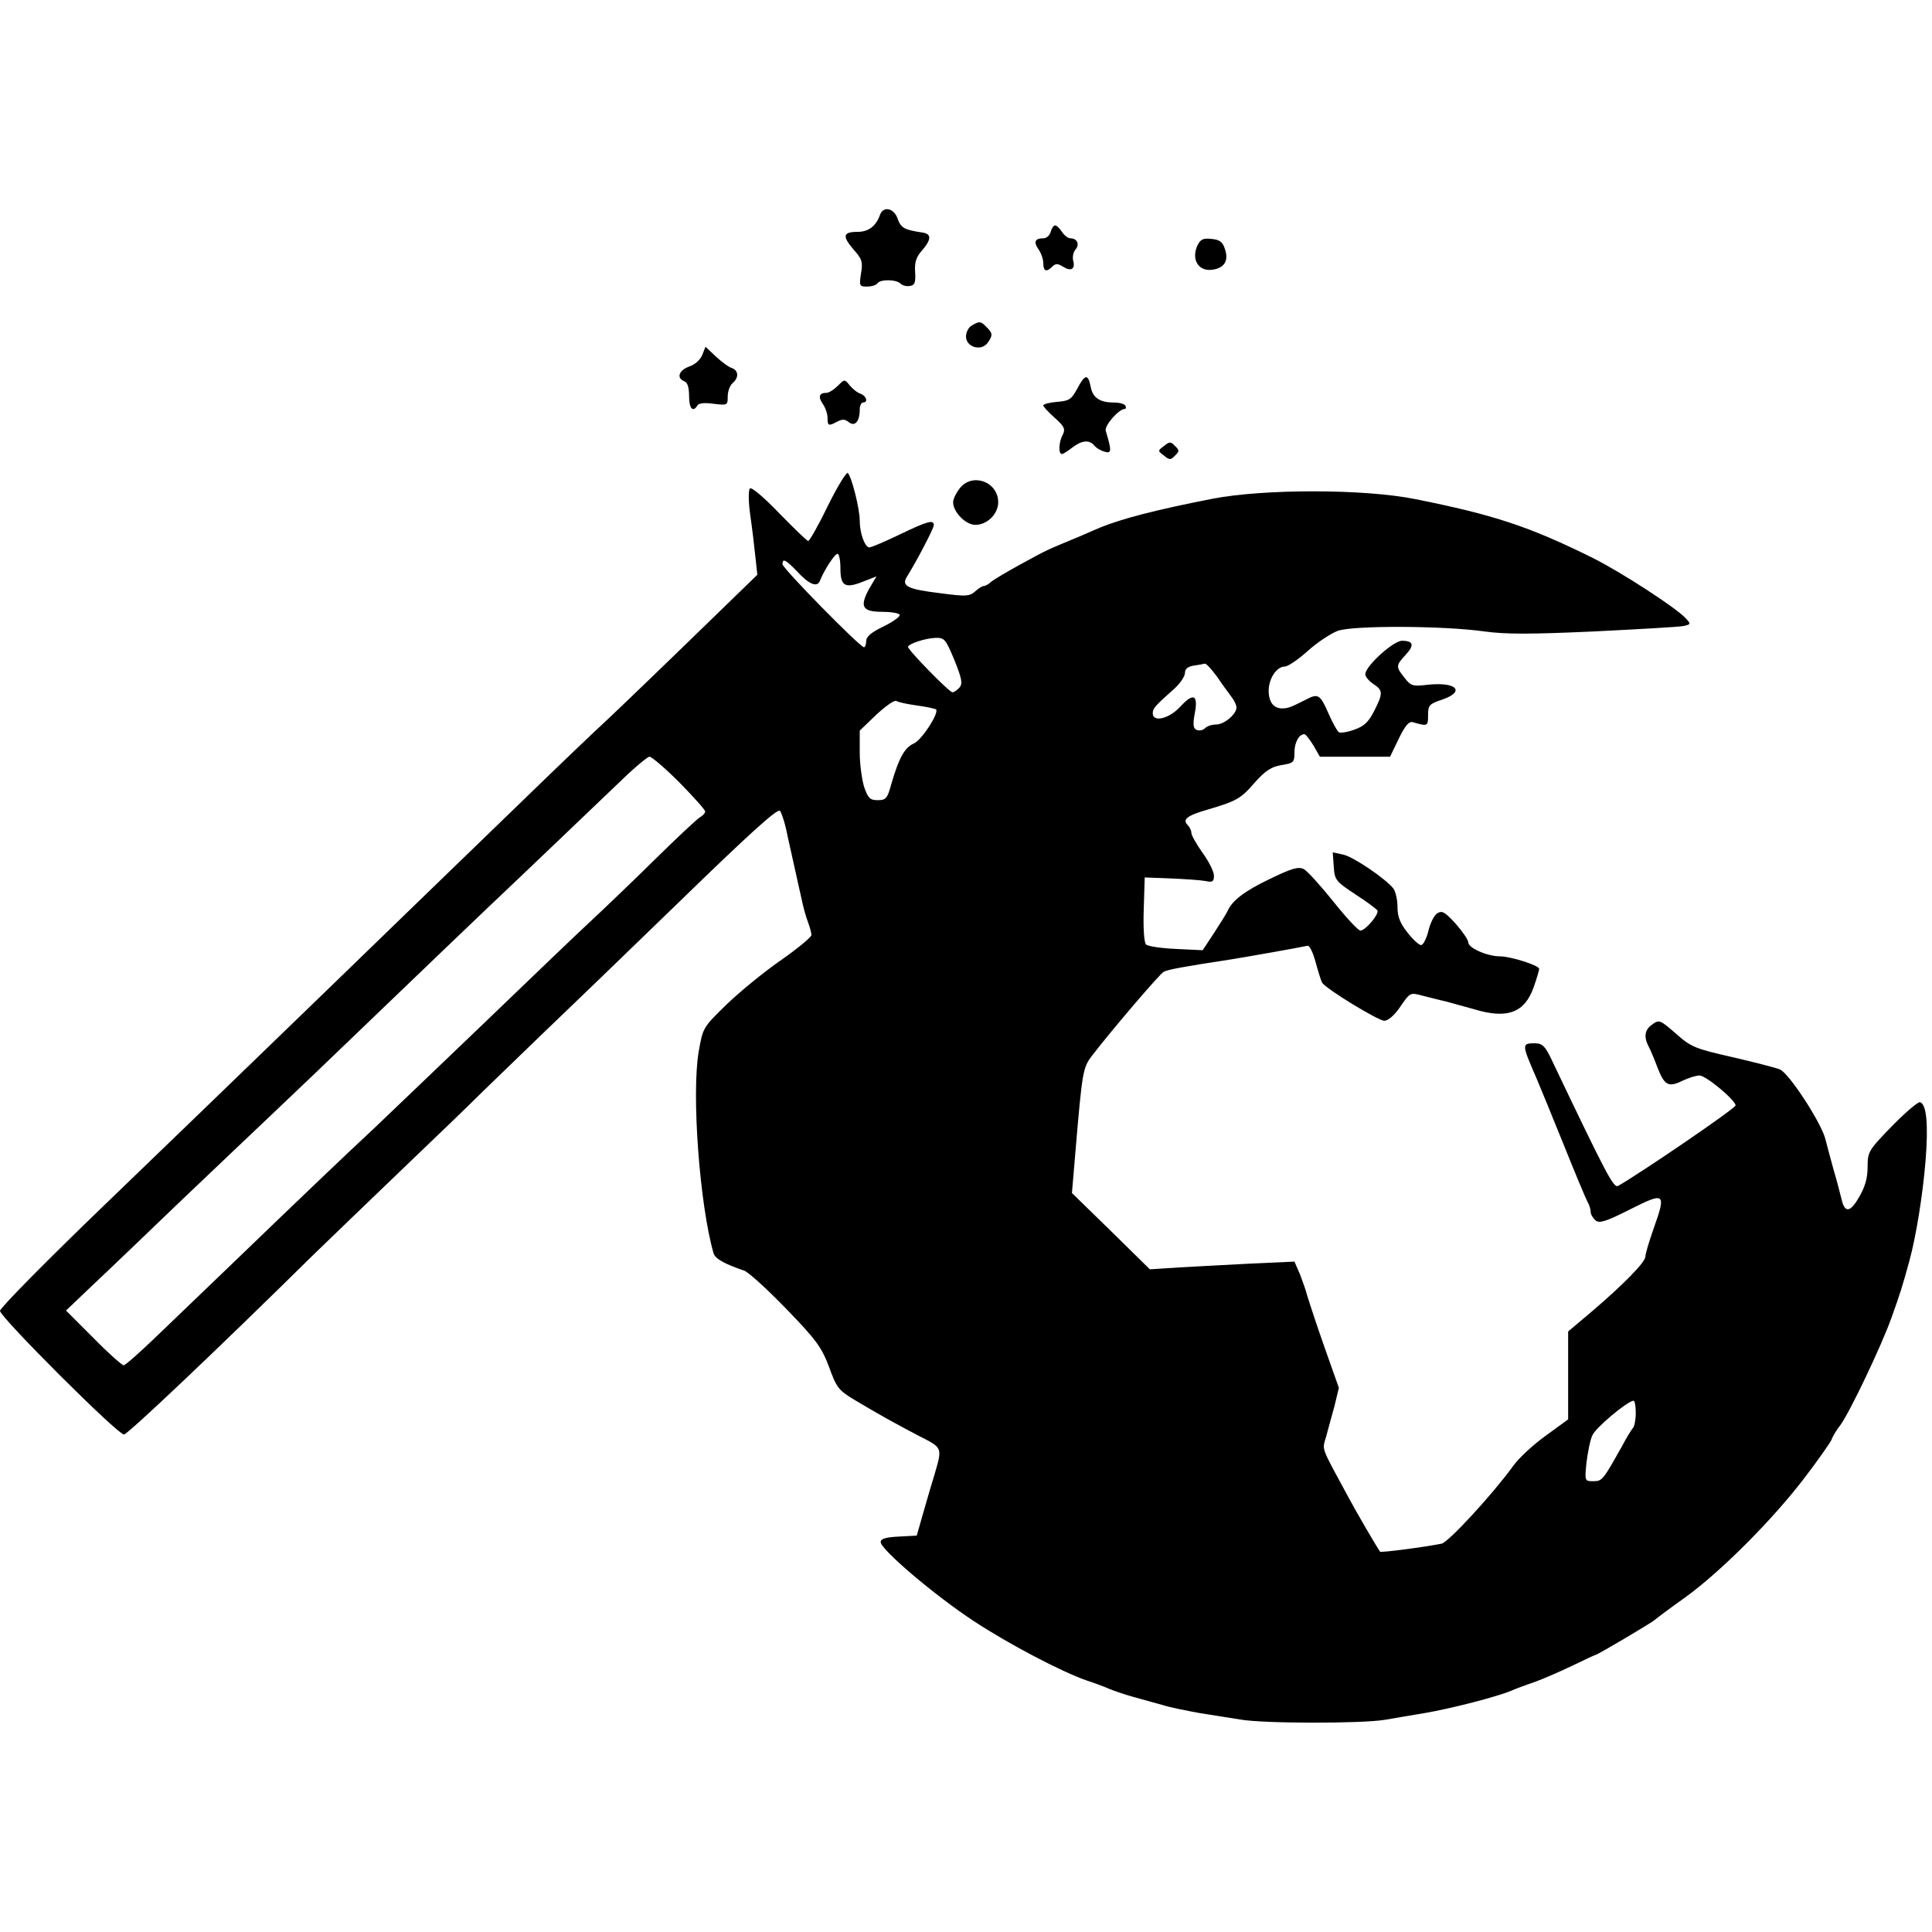
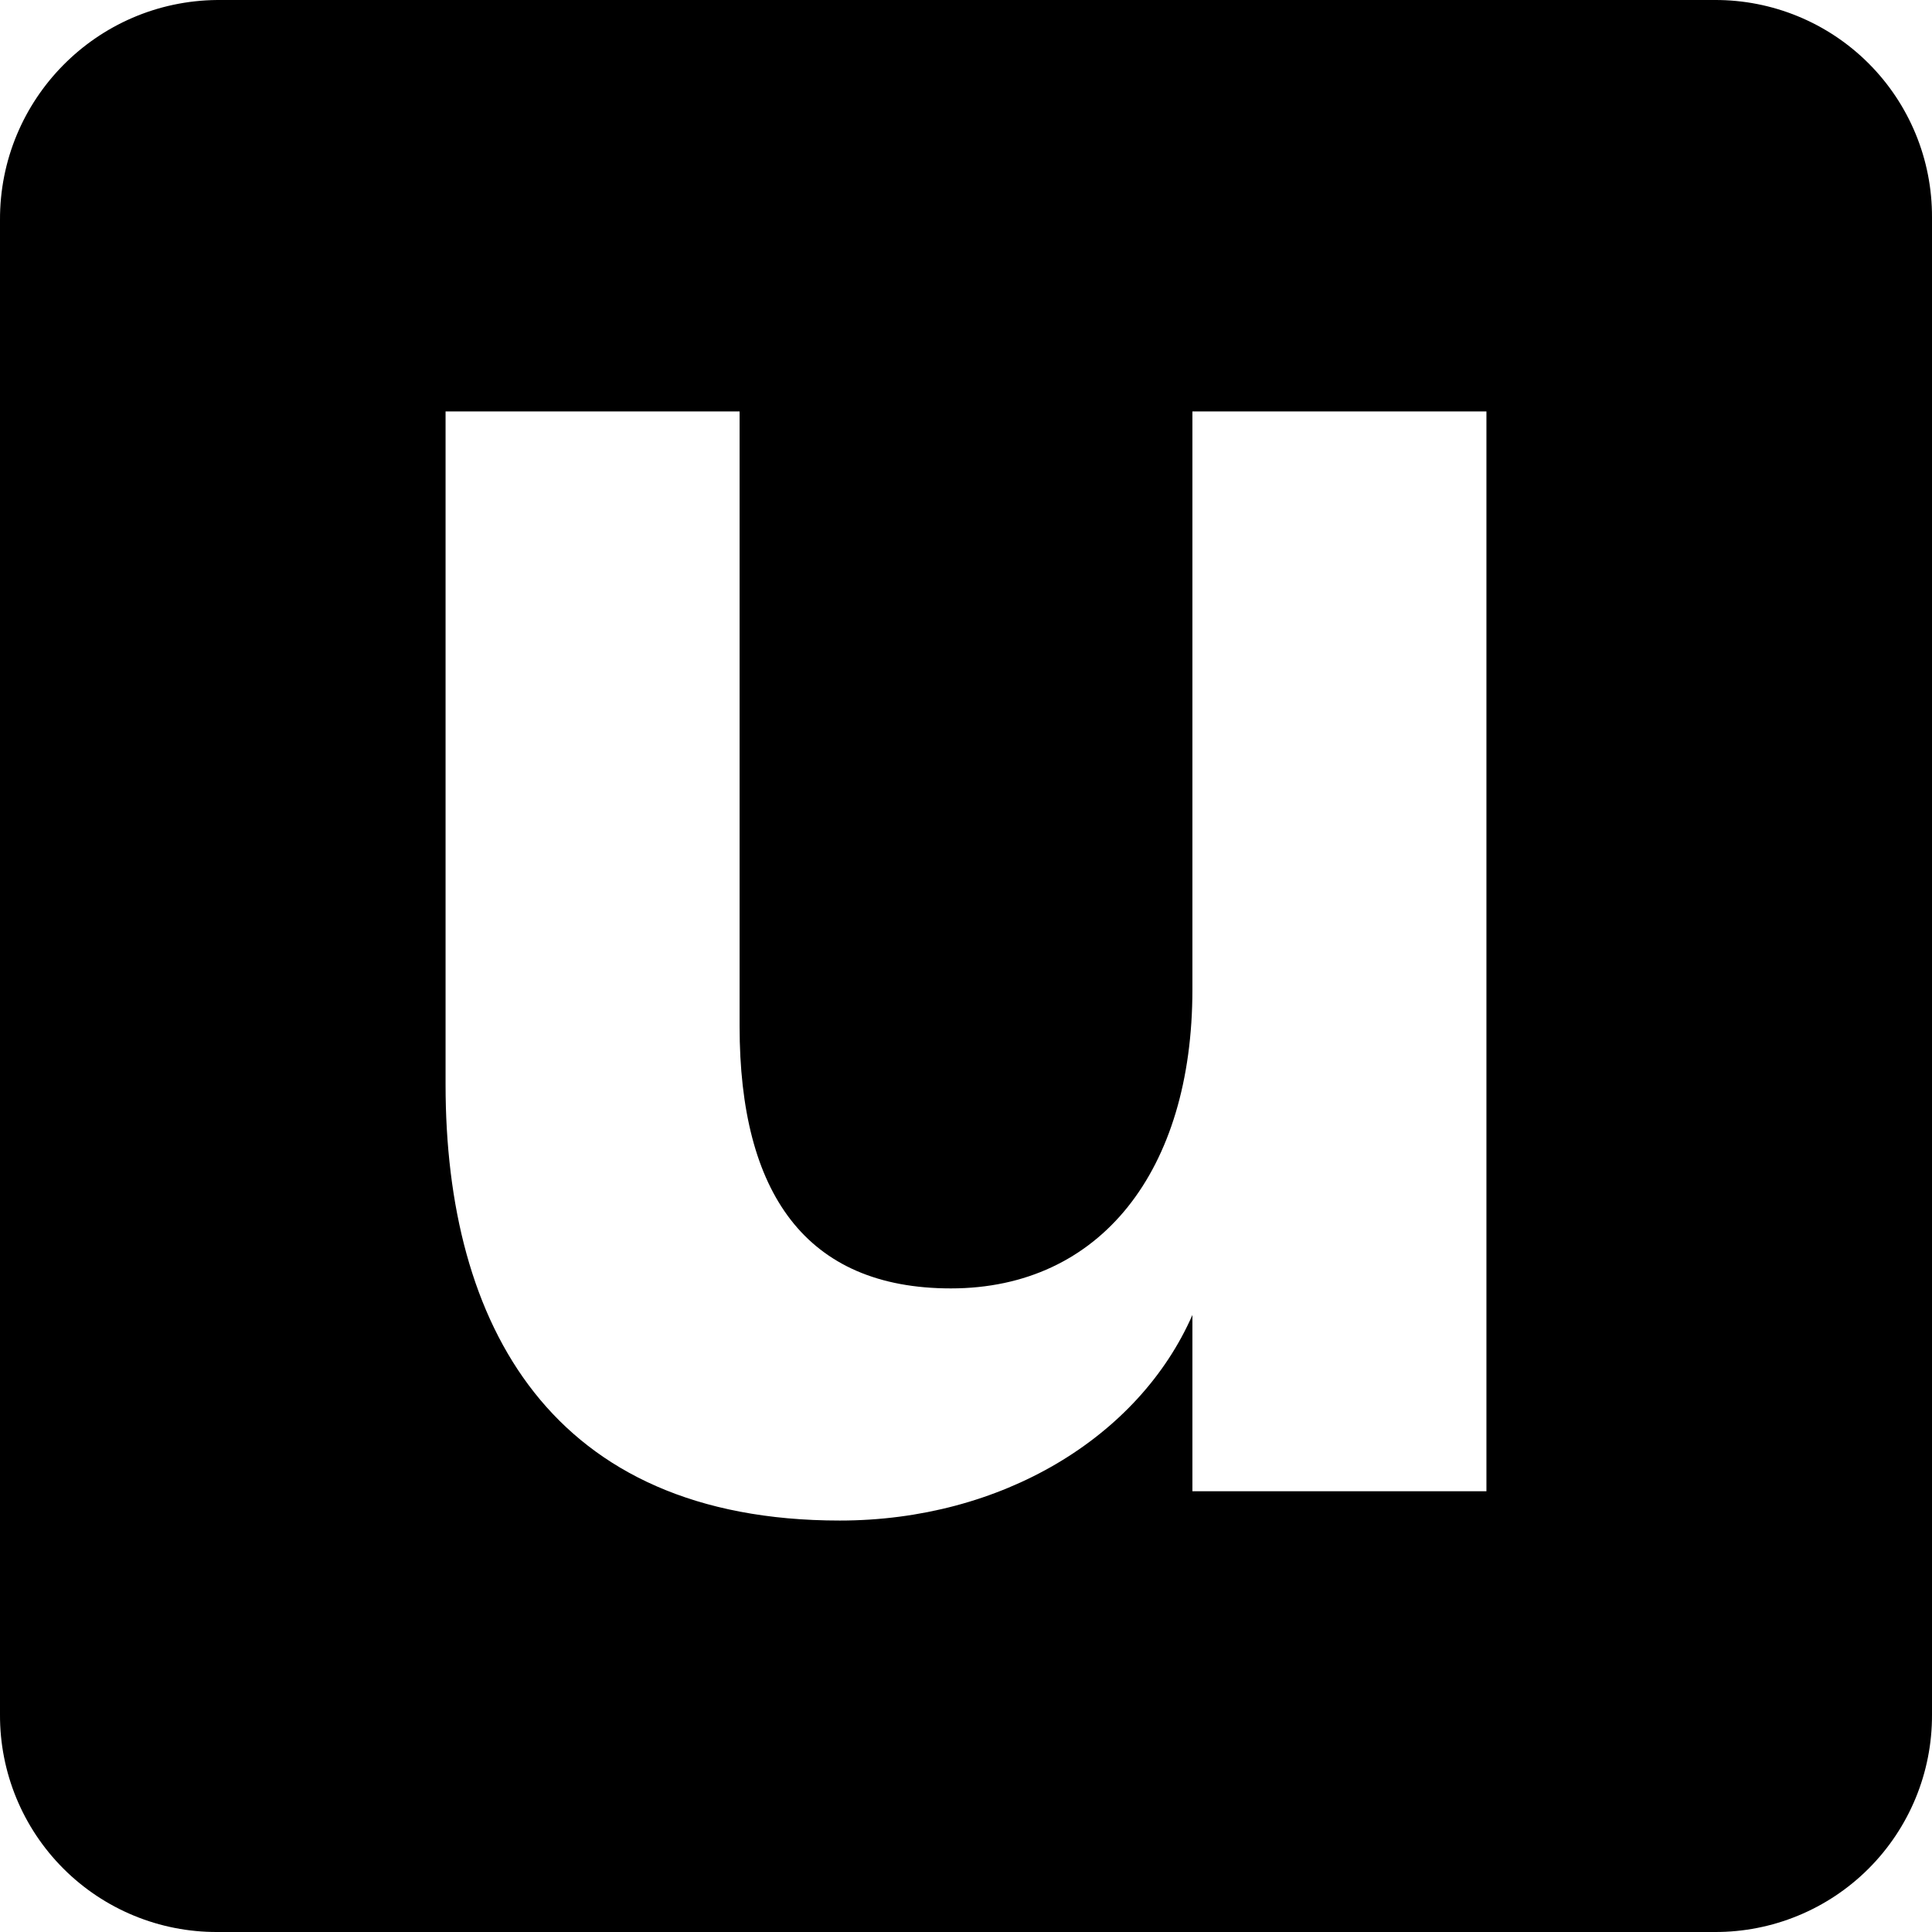
- <svg xmlns="http://www.w3.org/2000/svg" version="1.0" width="600pt" height="600pt" viewBox="0 0 600 600" preserveAspectRatio="xMidYMid meet">
-   <g transform="translate(0,600) scale(0.1,-0.1)" fill="#000000" stroke="none">
-     <path d="M2733 5333 c-12 -35 -36 -53 -69 -53 -46 0 -49 -13 -14 -54 27 -30 30 -39 24 -75 -6 -39 -5 -41 19 -41 14 0 29 5 32 10 8 13 58 13 72 -1 6 -6 19 -9 29 -7 15 2 18 11 16 43 -2 31 3 47 23 69 28 33 28 50 -1 54 -55 8 -66 14 -76 42 -11 34 -45 41 -55 13z" />
-     <path d="M3263 5280 c-3 -11 -13 -20 -22 -20 -27 0 -32 -11 -16 -34 8 -11 15 -31 15 -43 0 -26 10 -29 28 -11 10 10 17 10 33 0 25 -16 39 -8 32 18 -3 11 0 27 7 35 14 16 5 35 -16 35 -7 0 -19 9 -26 20 -7 11 -17 20 -21 20 -5 0 -11 -9 -14 -20z" />
-     <path d="M3718 5236 c-18 -41 3 -78 44 -74 40 4 55 28 42 65 -7 22 -17 29 -42 31 -26 3 -34 -1 -44 -22z" />
-     <path d="M3018 4989 c-10 -5 -18 -21 -18 -34 0 -33 47 -47 67 -20 17 24 16 30 -3 49 -18 19 -23 19 -46 5z" />
-     <path d="M2181 4898 c-6 -15 -22 -30 -40 -36 -33 -12 -41 -36 -16 -46 10 -3 15 -19 15 -46 0 -39 12 -52 26 -29 4 7 23 9 50 5 43 -5 44 -5 44 23 0 16 7 34 15 41 20 17 19 39 -2 47 -10 3 -32 19 -50 36 l-32 30 -10 -25z" />
-     <path d="M3345 4792 c-18 -33 -25 -37 -62 -40 -24 -2 -43 -7 -43 -11 0 -4 16 -21 36 -39 29 -26 33 -34 25 -51 -13 -23 -15 -61 -3 -61 4 0 18 9 32 20 30 23 53 25 69 6 6 -8 21 -16 32 -19 21 -6 22 2 3 65 -5 16 41 68 59 68 4 0 5 5 2 10 -3 6 -20 10 -36 10 -44 0 -66 15 -72 50 -8 40 -18 38 -42 -8z" />
-     <path d="M2601 4801 c-11 -11 -27 -21 -34 -21 -23 0 -27 -12 -12 -34 8 -11 15 -31 15 -43 0 -26 3 -27 31 -12 15 8 24 7 35 -2 19 -15 34 2 34 39 0 12 5 22 10 22 17 0 11 20 -7 27 -10 3 -25 15 -34 26 -16 20 -16 20 -38 -2z" />
-     <path d="M3615 4615 c-20 -15 -20 -15 0 -30 17 -14 21 -14 34 0 14 13 14 17 0 30 -13 14 -17 14 -34 0z" />
-     <path d="M2571 4429 c-29 -60 -57 -109 -61 -109 -4 0 -44 39 -90 86 -48 50 -86 82 -91 77 -5 -5 -5 -40 1 -83 6 -41 13 -100 16 -130 l6 -55 -237 -230 c-130 -126 -241 -232 -245 -235 -4 -3 -124 -117 -266 -255 -142 -137 -411 -398 -599 -580 -187 -181 -490 -474 -673 -650 -183 -176 -332 -327 -332 -336 0 -19 365 -384 385 -384 11 0 285 259 585 555 42 41 164 158 270 260 107 102 223 214 259 250 37 36 118 114 181 175 63 60 254 244 423 408 215 209 311 297 319 289 5 -5 17 -41 24 -79 8 -37 19 -86 24 -108 5 -22 13 -60 19 -85 5 -25 14 -58 20 -73 6 -16 11 -34 11 -41 0 -6 -42 -41 -92 -76 -51 -35 -127 -97 -169 -137 -76 -74 -76 -74 -89 -148 -23 -133 3 -478 46 -627 5 -17 33 -33 95 -54 14 -5 73 -59 132 -120 93 -96 109 -119 132 -180 23 -64 30 -72 78 -101 77 -46 124 -72 200 -112 75 -38 74 -35 49 -121 -6 -19 -21 -70 -33 -112 l-22 -77 -56 -3 c-41 -2 -56 -7 -56 -17 0 -23 168 -166 290 -246 108 -71 272 -157 350 -184 22 -7 54 -19 70 -26 17 -7 50 -18 75 -25 25 -7 65 -18 90 -25 25 -8 77 -18 115 -25 39 -6 95 -15 126 -20 71 -13 379 -13 450 -1 30 5 86 15 124 21 82 14 226 51 270 70 11 5 43 17 70 26 28 10 80 33 118 51 37 18 69 33 71 33 6 0 180 103 186 110 3 3 44 34 92 68 110 79 275 244 374 375 42 55 79 108 82 116 3 9 15 30 28 46 30 42 127 245 159 335 26 73 32 91 55 175 21 78 41 202 50 310 9 113 3 176 -17 182 -6 2 -45 -31 -87 -74 -73 -75 -76 -80 -76 -127 0 -35 -8 -62 -26 -93 -28 -49 -45 -51 -55 -7 -4 16 -14 56 -24 89 -9 33 -21 77 -26 97 -12 50 -114 207 -142 217 -12 5 -78 22 -147 38 -114 26 -128 31 -173 71 -53 46 -54 47 -79 28 -20 -15 -23 -37 -9 -64 5 -9 18 -39 28 -66 22 -57 34 -64 79 -42 19 9 42 16 52 16 20 0 112 -77 112 -93 0 -9 -293 -209 -365 -250 -14 -7 -36 35 -203 385 -22 48 -31 57 -53 58 -44 0 -44 -1 2 -107 10 -23 48 -116 84 -205 36 -90 70 -171 75 -180 6 -10 10 -24 10 -32 0 -7 7 -19 15 -26 12 -10 32 -4 107 34 109 55 113 52 74 -58 -14 -40 -26 -79 -26 -88 0 -18 -69 -88 -170 -174 l-70 -59 0 -137 0 -136 -70 -51 c-39 -28 -84 -70 -101 -94 -63 -87 -201 -237 -222 -241 -61 -12 -188 -28 -191 -25 -13 19 -71 118 -101 174 -84 155 -79 141 -67 182 6 21 17 64 26 95 l14 58 -45 127 c-25 71 -48 142 -53 158 -4 17 -15 47 -23 68 l-17 39 -132 -6 c-73 -4 -174 -9 -225 -12 l-92 -6 -121 119 -121 118 11 130 c21 248 23 259 51 296 59 77 210 254 223 261 13 7 62 16 206 38 50 8 215 37 241 43 6 1 17 -22 25 -52 8 -29 17 -58 20 -63 12 -19 174 -118 193 -118 12 0 32 17 50 44 30 44 31 44 68 34 21 -5 54 -14 73 -18 19 -5 58 -16 87 -24 105 -32 159 -11 187 71 9 26 16 50 16 54 0 11 -89 39 -122 39 -39 0 -98 26 -98 43 0 8 -18 34 -39 58 -33 36 -42 42 -57 33 -10 -6 -22 -30 -28 -55 -6 -24 -16 -44 -23 -44 -6 0 -25 17 -42 39 -23 29 -31 49 -31 80 0 22 -6 48 -13 57 -25 31 -125 99 -156 105 l-32 7 3 -44 c3 -42 6 -46 68 -87 36 -23 66 -46 68 -50 4 -13 -38 -62 -53 -62 -7 0 -45 41 -84 90 -40 50 -81 95 -92 101 -17 8 -36 3 -104 -30 -80 -38 -119 -68 -133 -101 -4 -8 -23 -39 -42 -68 l-35 -53 -83 4 c-45 2 -87 8 -93 14 -6 6 -9 51 -7 109 l3 99 80 -3 c44 -2 92 -5 108 -8 23 -5 27 -2 27 17 0 12 -16 44 -35 70 -19 27 -35 55 -35 62 0 7 -5 18 -11 24 -18 18 -3 30 59 48 92 27 105 34 149 85 33 37 52 49 83 54 37 6 40 8 40 39 0 31 14 57 31 57 4 0 16 -16 28 -35 l20 -35 109 0 109 0 27 56 c20 41 32 55 44 51 46 -13 47 -13 47 22 0 31 4 35 43 48 76 26 44 57 -48 46 -42 -5 -49 -3 -68 22 -28 35 -27 38 3 71 28 30 25 44 -11 44 -27 0 -114 -79 -114 -104 0 -7 11 -21 25 -30 30 -20 31 -29 2 -85 -17 -34 -32 -47 -61 -57 -21 -8 -43 -11 -48 -8 -5 3 -20 30 -33 60 -25 57 -32 61 -68 42 -47 -24 -57 -28 -75 -28 -27 0 -42 20 -42 55 0 38 25 75 50 75 10 0 42 22 72 49 29 26 71 54 93 62 49 17 328 16 455 -2 66 -9 142 -9 340 0 140 7 266 14 279 17 22 5 23 6 6 24 -29 32 -203 145 -290 188 -194 96 -304 133 -550 182 -158 32 -471 32 -630 1 -174 -34 -282 -62 -350 -90 -11 -5 -38 -16 -60 -26 -108 -45 -97 -39 -190 -90 -38 -21 -77 -44 -86 -51 -8 -8 -19 -14 -24 -14 -5 0 -17 -8 -27 -17 -17 -15 -28 -16 -110 -5 -99 12 -119 22 -102 50 30 48 84 151 84 161 0 18 -19 13 -106 -29 -46 -22 -88 -40 -94 -40 -14 0 -30 44 -30 83 0 37 -25 136 -37 148 -4 4 -32 -41 -62 -102z m39 -194 c0 -55 14 -64 71 -41 l41 16 -23 -39 c-30 -55 -21 -71 40 -71 27 0 52 -4 55 -9 3 -5 -19 -21 -49 -36 -38 -18 -55 -32 -55 -46 0 -10 -3 -19 -7 -19 -12 0 -253 245 -253 258 0 19 10 14 44 -21 39 -43 65 -53 73 -29 13 32 45 82 54 82 5 0 9 -20 9 -45z m354 -285 c23 -57 26 -73 16 -85 -7 -8 -17 -15 -22 -15 -10 0 -137 130 -138 141 0 9 53 27 85 28 28 1 32 -4 59 -69z m816 -52 c16 -24 37 -52 45 -63 8 -10 15 -25 15 -32 0 -21 -38 -53 -63 -53 -13 0 -28 -5 -34 -11 -7 -7 -18 -9 -26 -6 -11 4 -13 15 -7 49 12 60 -3 68 -43 25 -35 -39 -87 -52 -87 -22 0 15 6 22 69 78 17 16 31 37 31 47 0 13 9 20 28 23 15 2 30 5 34 6 5 0 21 -18 38 -41z m-932 -89 c30 -4 56 -10 59 -12 10 -11 -44 -95 -69 -106 -29 -13 -46 -44 -70 -126 -12 -45 -17 -50 -42 -50 -24 0 -30 6 -42 40 -7 22 -14 71 -14 108 l0 68 51 49 c29 27 57 47 63 43 6 -4 35 -10 64 -14z m-738 -239 c44 -45 80 -85 80 -90 0 -5 -7 -13 -16 -18 -9 -5 -73 -65 -142 -133 -70 -69 -161 -156 -202 -194 -41 -38 -185 -176 -320 -306 -135 -129 -290 -278 -345 -330 -104 -97 -218 -206 -460 -439 -77 -74 -179 -172 -226 -217 -48 -46 -90 -83 -95 -83 -5 0 -48 38 -94 85 l-85 85 85 81 c47 44 168 160 270 258 102 97 228 217 280 266 52 49 207 197 345 330 137 132 288 276 334 320 106 100 300 286 406 387 44 43 86 78 92 78 7 0 49 -36 93 -80z m2970 -1958 c0 -21 -4 -42 -9 -47 -5 -6 -20 -30 -33 -55 -60 -107 -62 -110 -90 -110 -26 0 -27 0 -21 58 4 31 11 69 18 84 10 24 108 106 128 108 4 0 7 -17 7 -38z" />
-     <path d="M2981 4484 c-12 -15 -21 -34 -21 -44 0 -30 39 -70 69 -70 37 0 71 34 71 70 0 64 -80 93 -119 44z" />
-   </g>
+ <svg xmlns="http://www.w3.org/2000/svg" width="64" height="64" viewBox="0 0 64 64">
+   <path fill-rule="evenodd" d="M56.8,0H7.2A7.26,7.26,0,0,0,0,7.3V56.8A7.17,7.17,0,0,0,7.2,64H56.8A7.17,7.17,0,0,0,64,56.8V7.2A7.17,7.17,0,0,0,56.8,0ZM49.24,49.4H39.5V43.56c-1.78,4.06-6.33,6.81-11.68,6.81-9.57,0-13.06-6.49-13.06-14.44V13.63H24.5V34c0,5.52,2.19,8.68,7,8.68,4.95,0,8-3.89,8-9.9V13.63h9.74V49.4Z" />
</svg>
